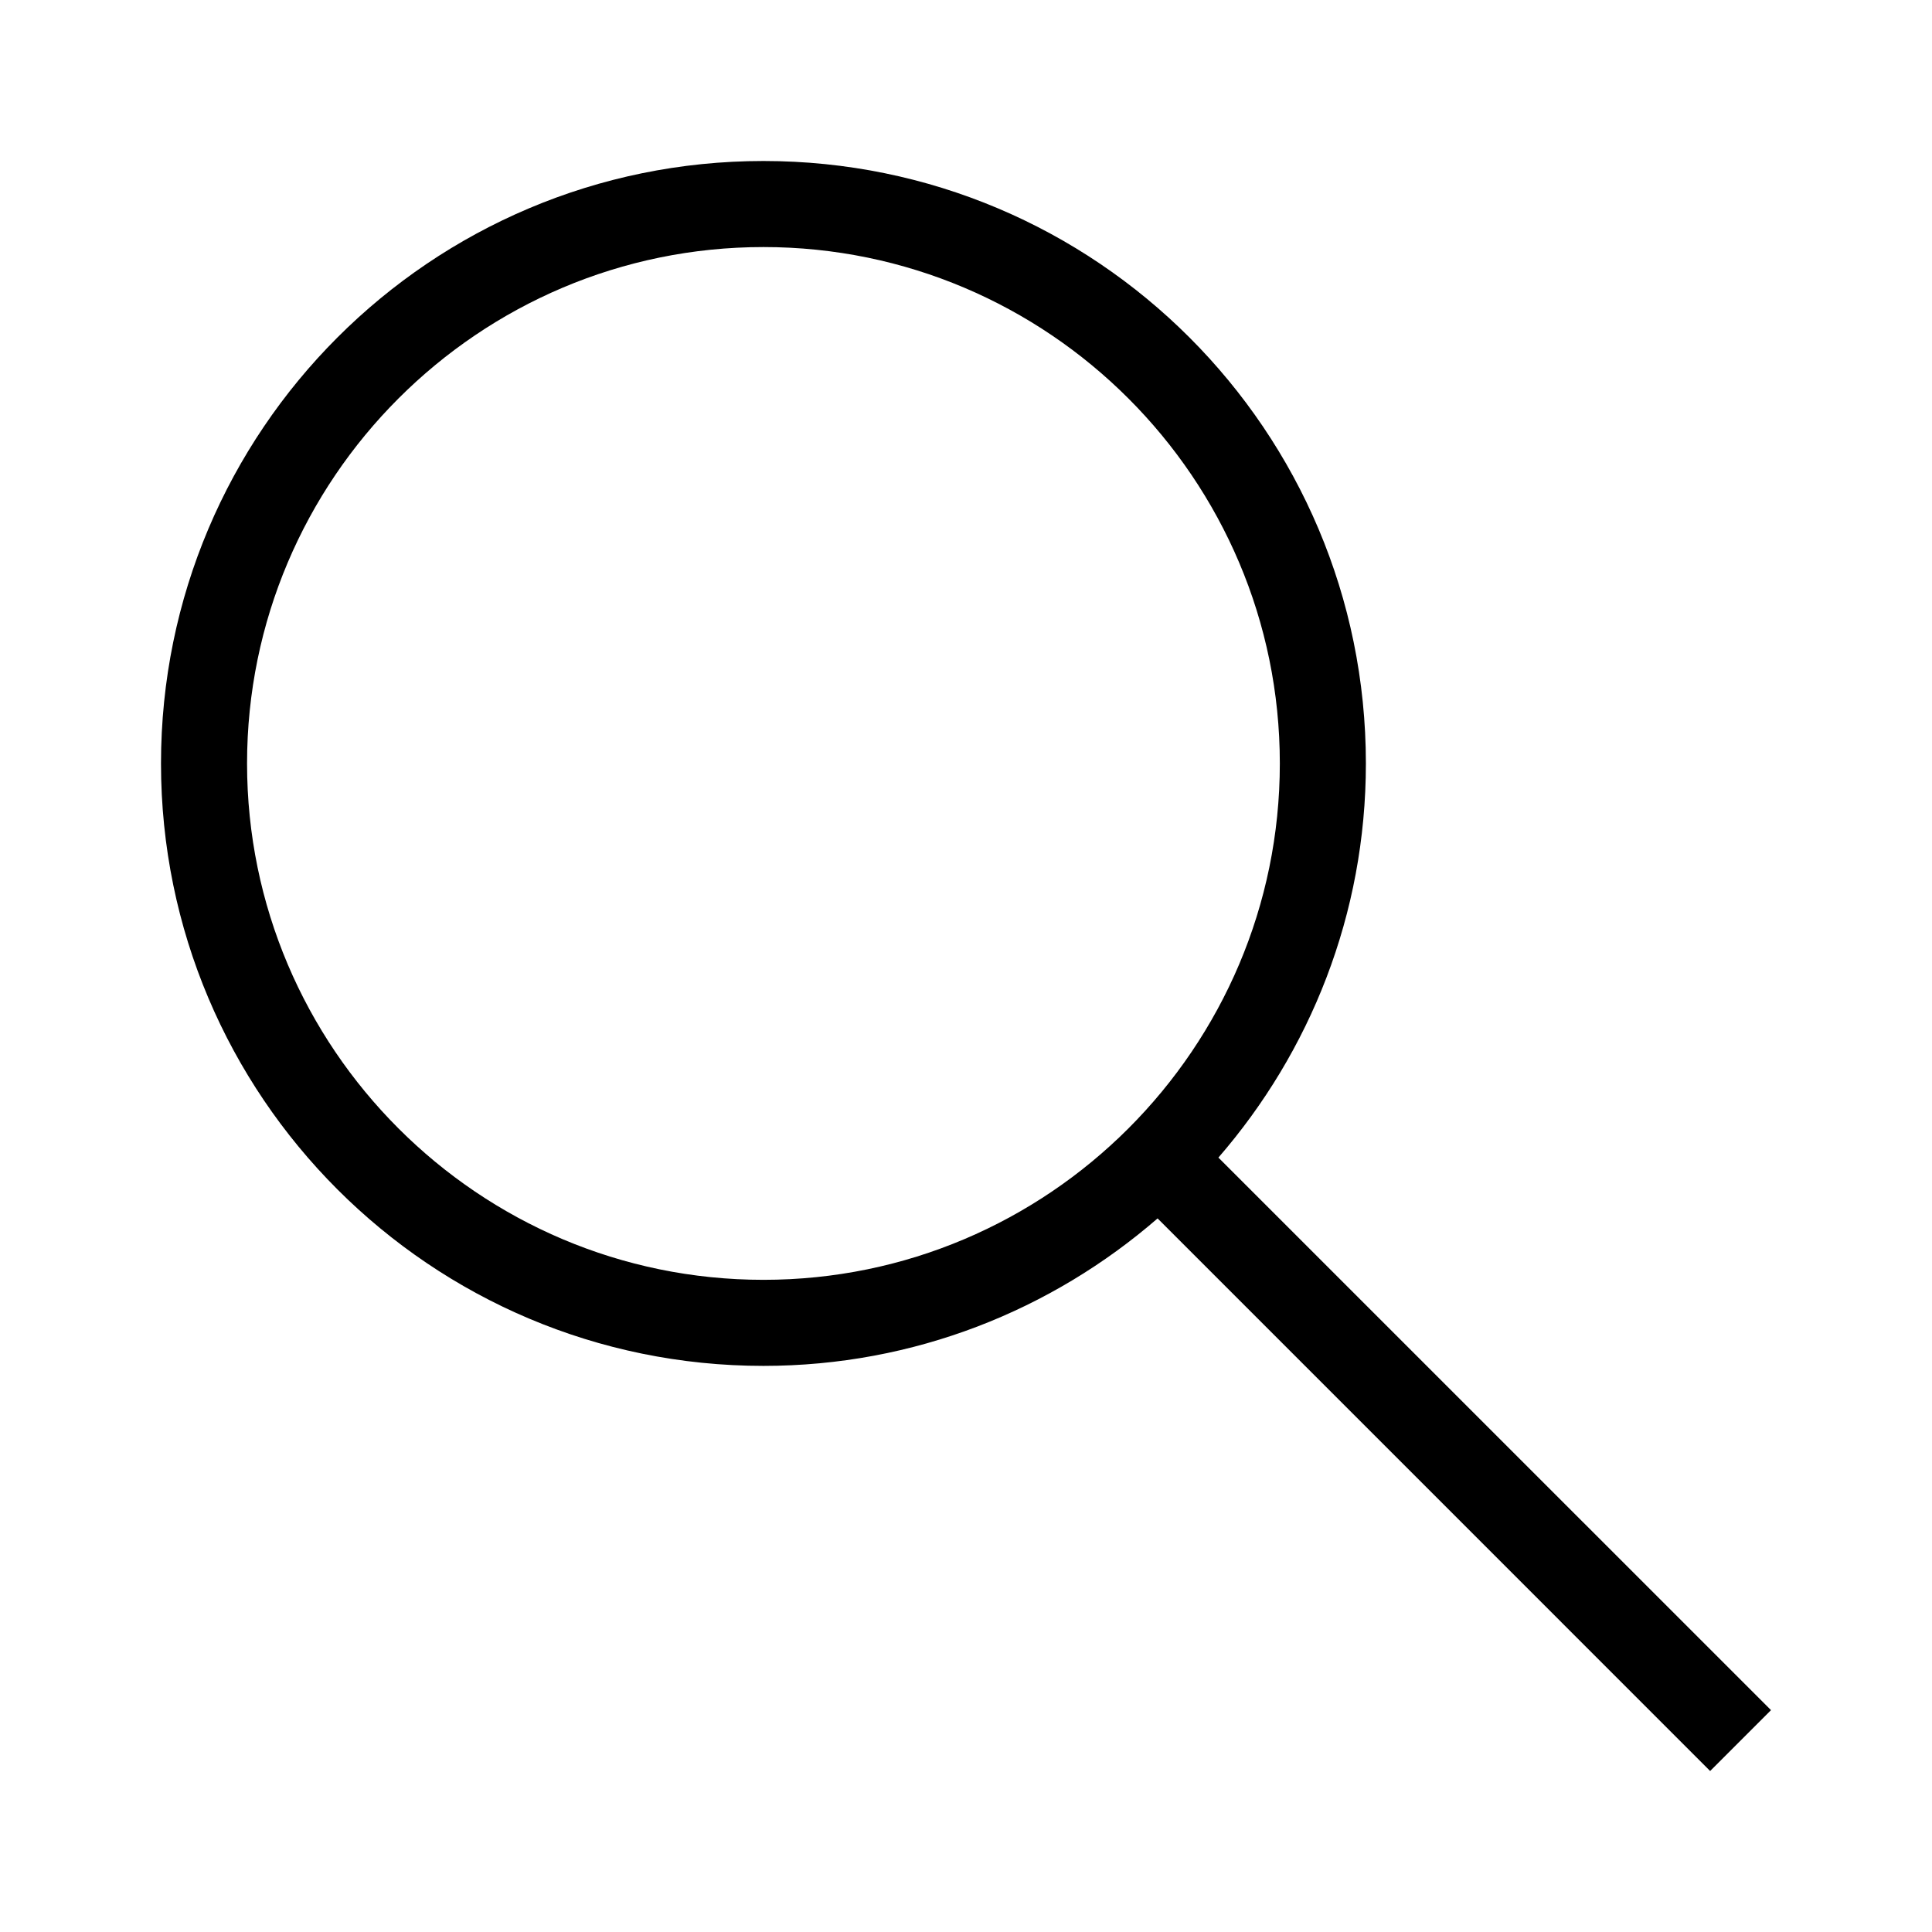
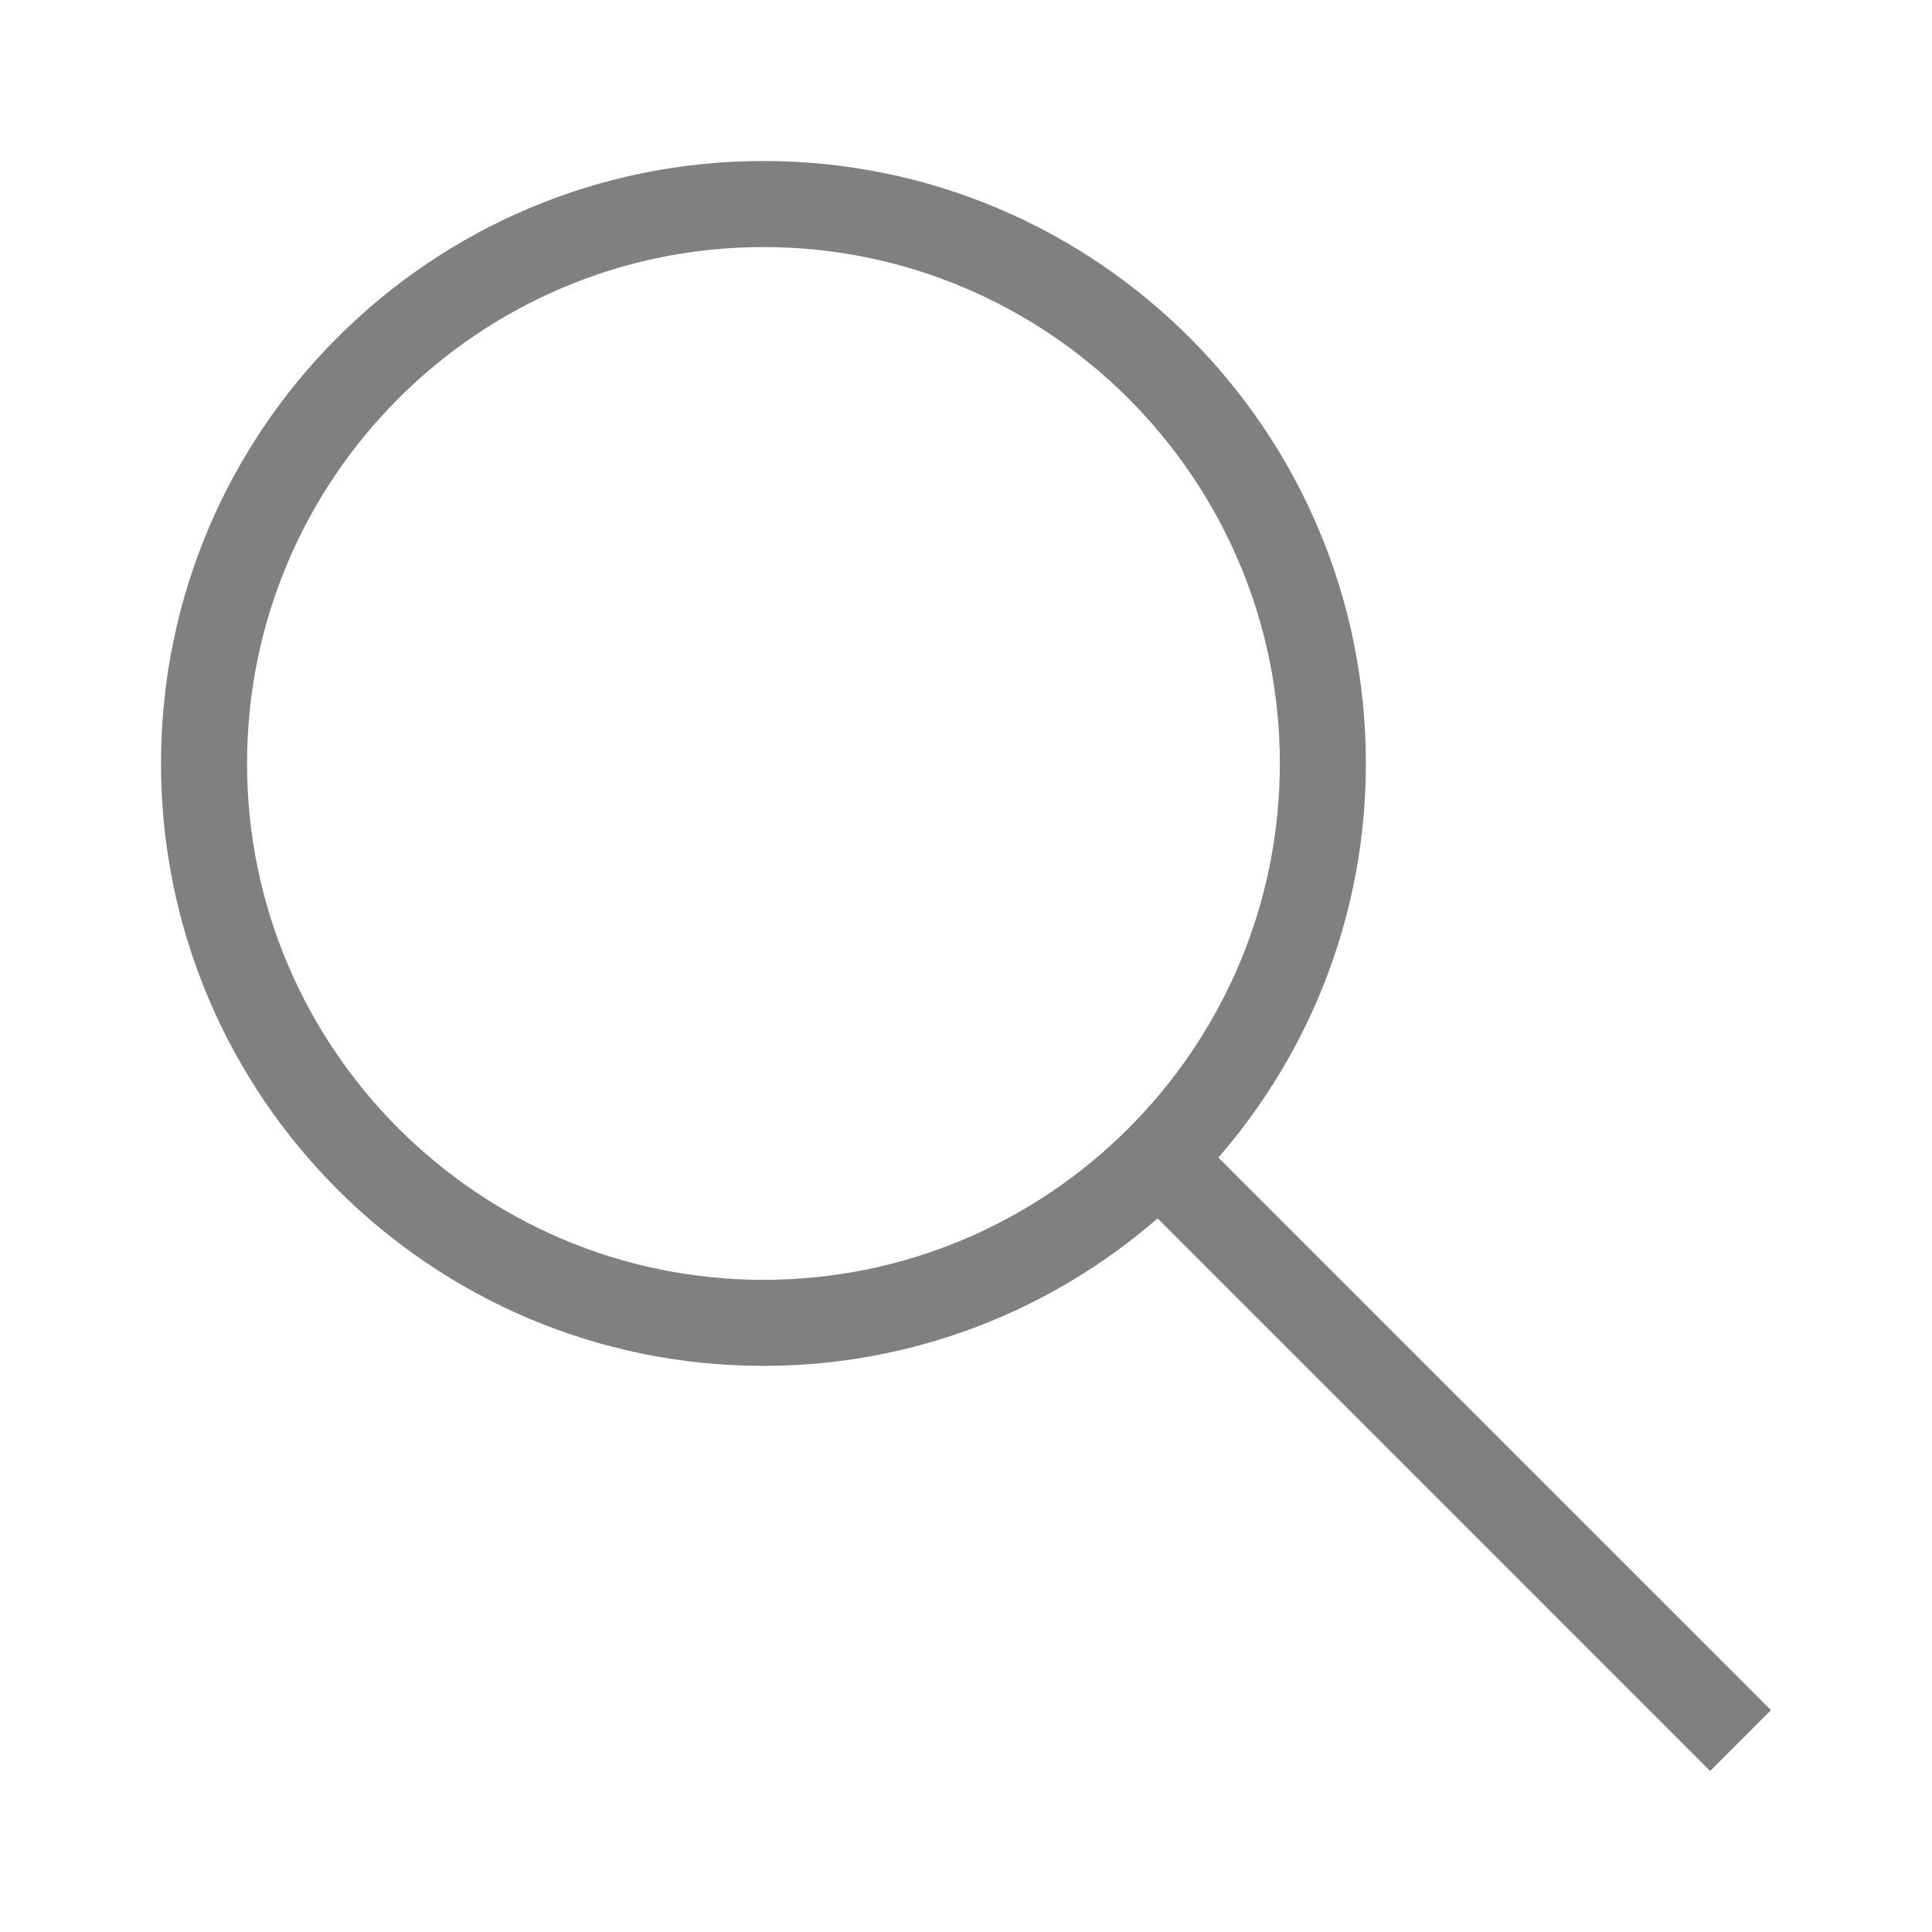
<svg xmlns="http://www.w3.org/2000/svg" width="48" height="48" viewBox="0 0 48 48" fill="none">
-   <path d="M18.968 33.935C22.716 33.935 26.134 32.548 28.76 30.271L42.488 44L44 42.488L30.271 28.76C32.548 26.134 33.935 22.716 33.935 18.968C33.935 10.701 27.234 4 18.968 4C10.701 4 4 10.701 4 18.968C4 27.234 10.701 33.935 18.968 33.935ZM18.968 6.138C26.042 6.138 31.797 11.893 31.797 18.968C31.797 26.042 26.042 31.797 18.968 31.797C11.893 31.797 6.138 26.042 6.138 18.968C6.138 11.893 11.893 6.138 18.968 6.138Z" fill="black" />
+   <path d="M18.968 33.935C22.716 33.935 26.134 32.548 28.76 30.271L42.488 44L44 42.488L30.271 28.76C32.548 26.134 33.935 22.716 33.935 18.968C33.935 10.701 27.234 4 18.968 4C10.701 4 4 10.701 4 18.968C4 27.234 10.701 33.935 18.968 33.935ZM18.968 6.138C26.042 6.138 31.797 11.893 31.797 18.968C31.797 26.042 26.042 31.797 18.968 31.797C11.893 31.797 6.138 26.042 6.138 18.968C6.138 11.893 11.893 6.138 18.968 6.138Z" fill="gray" />
</svg>
